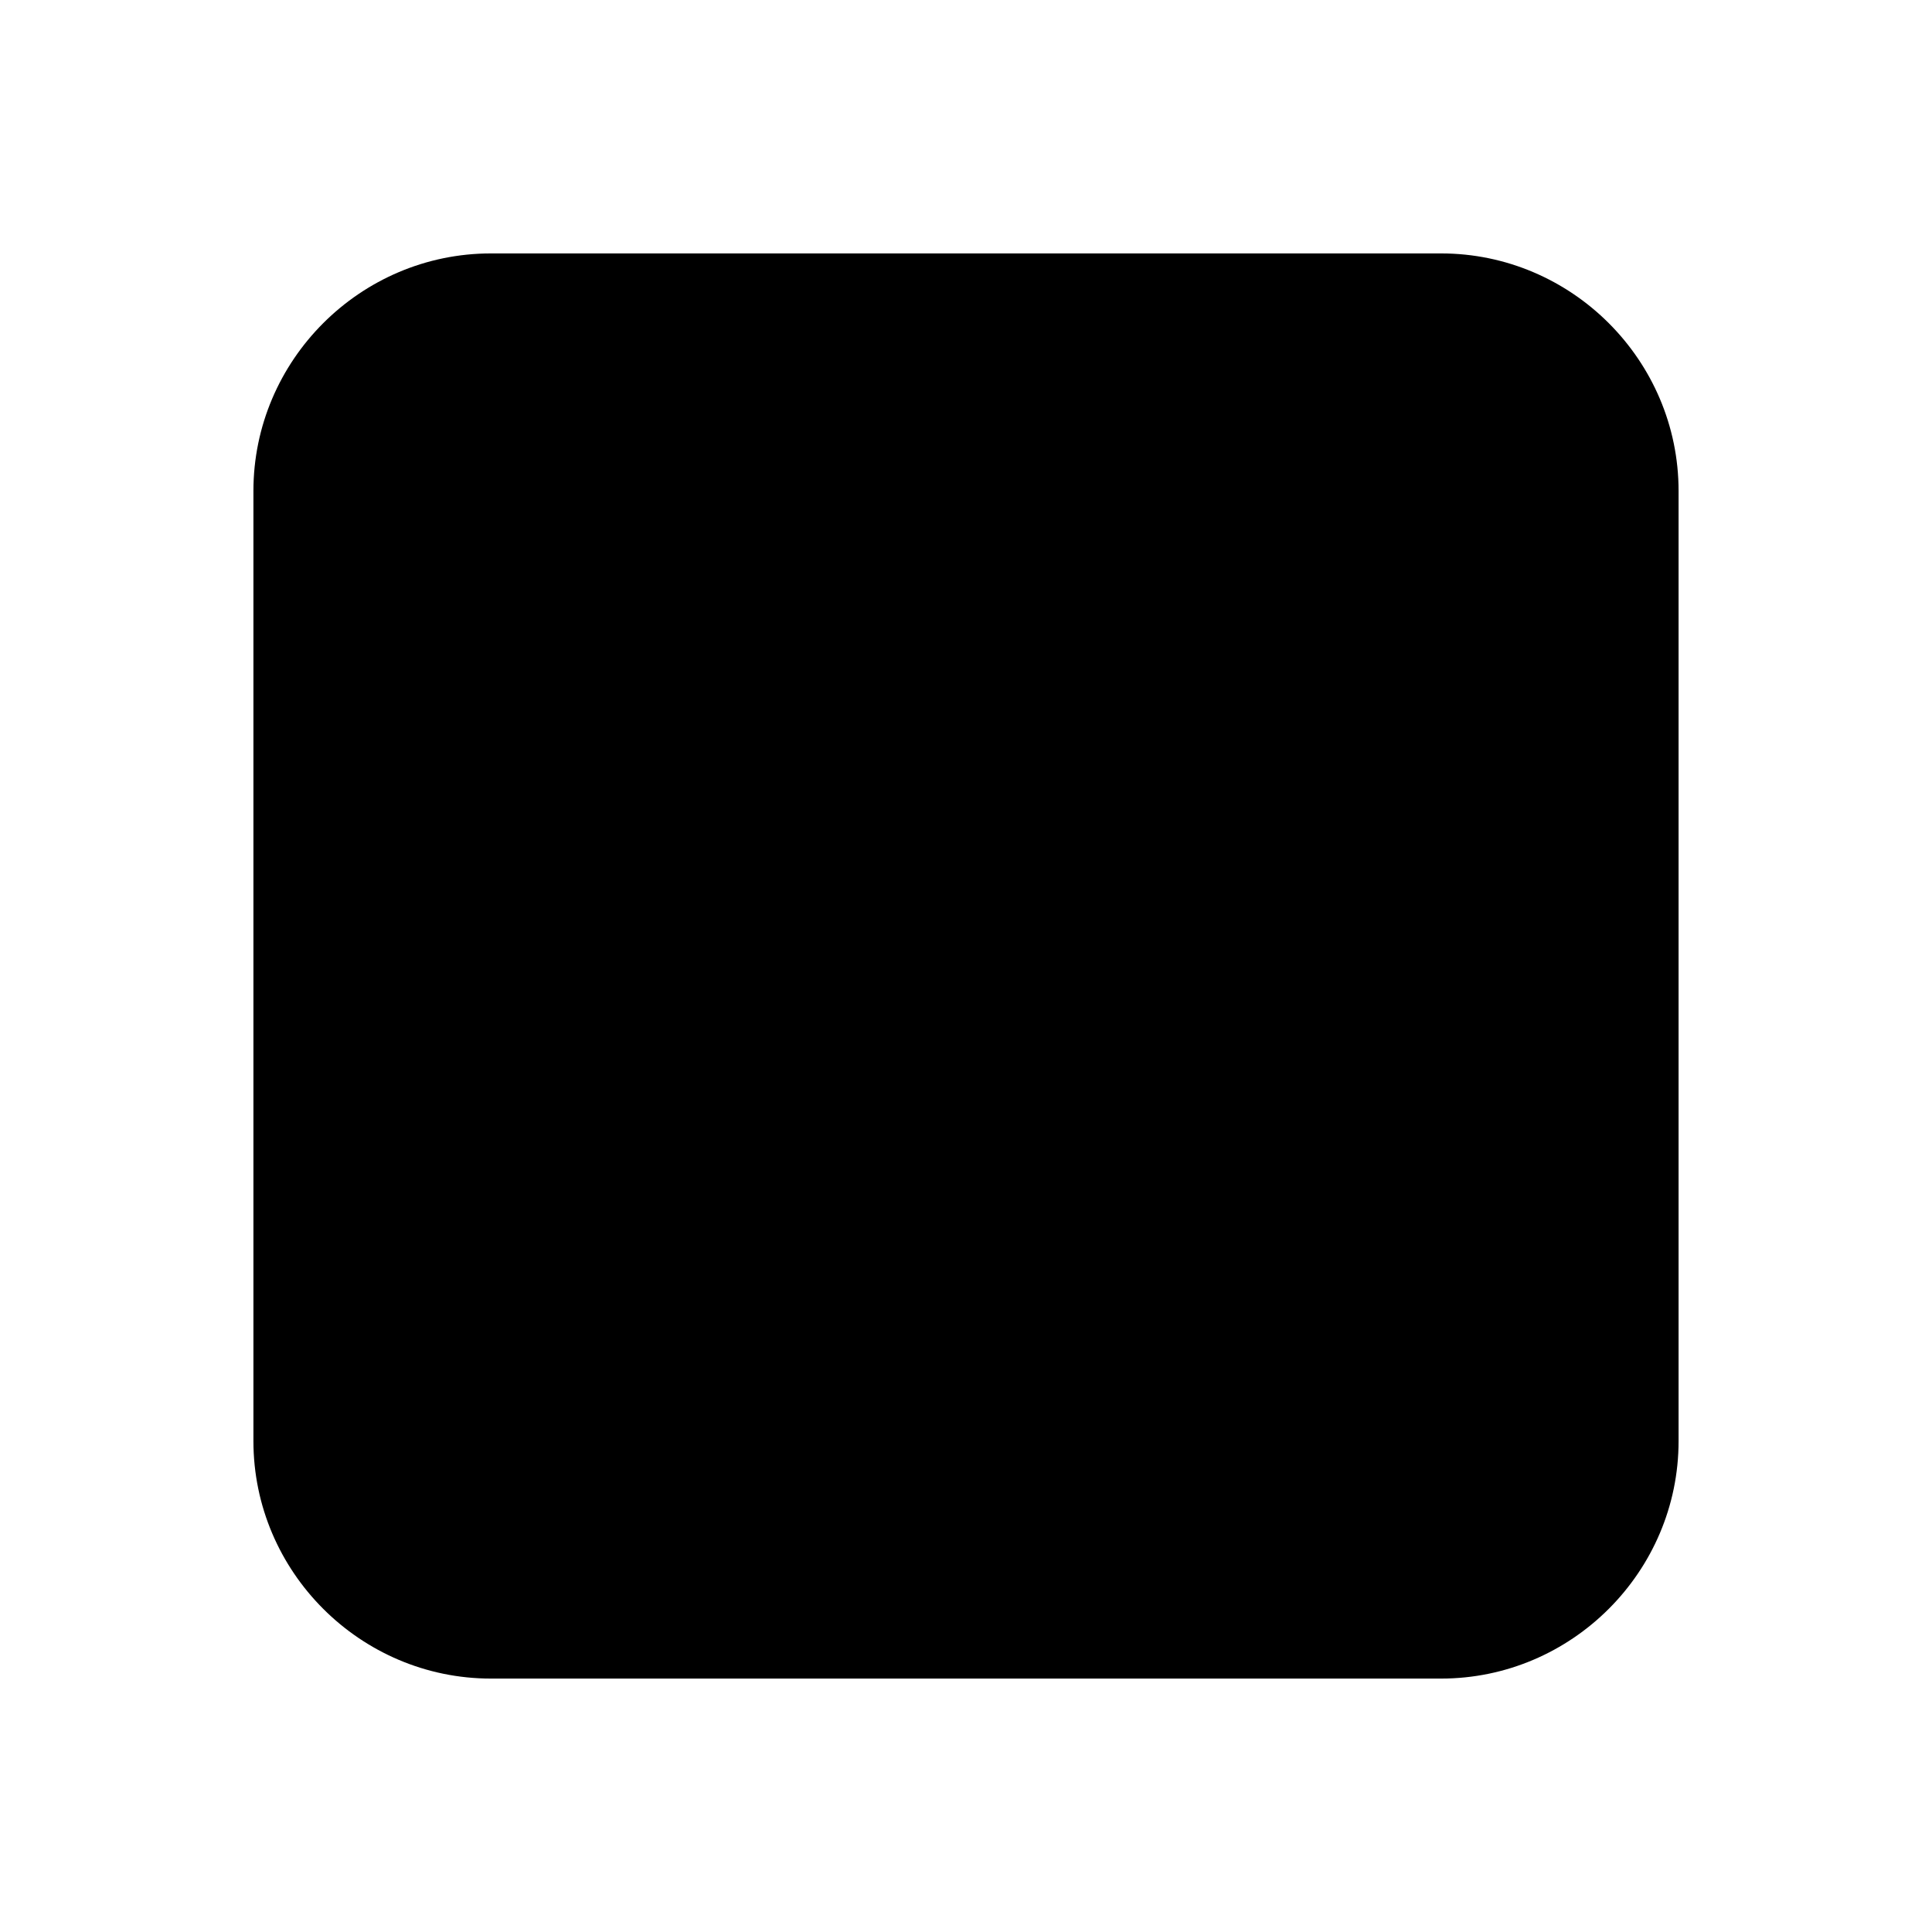
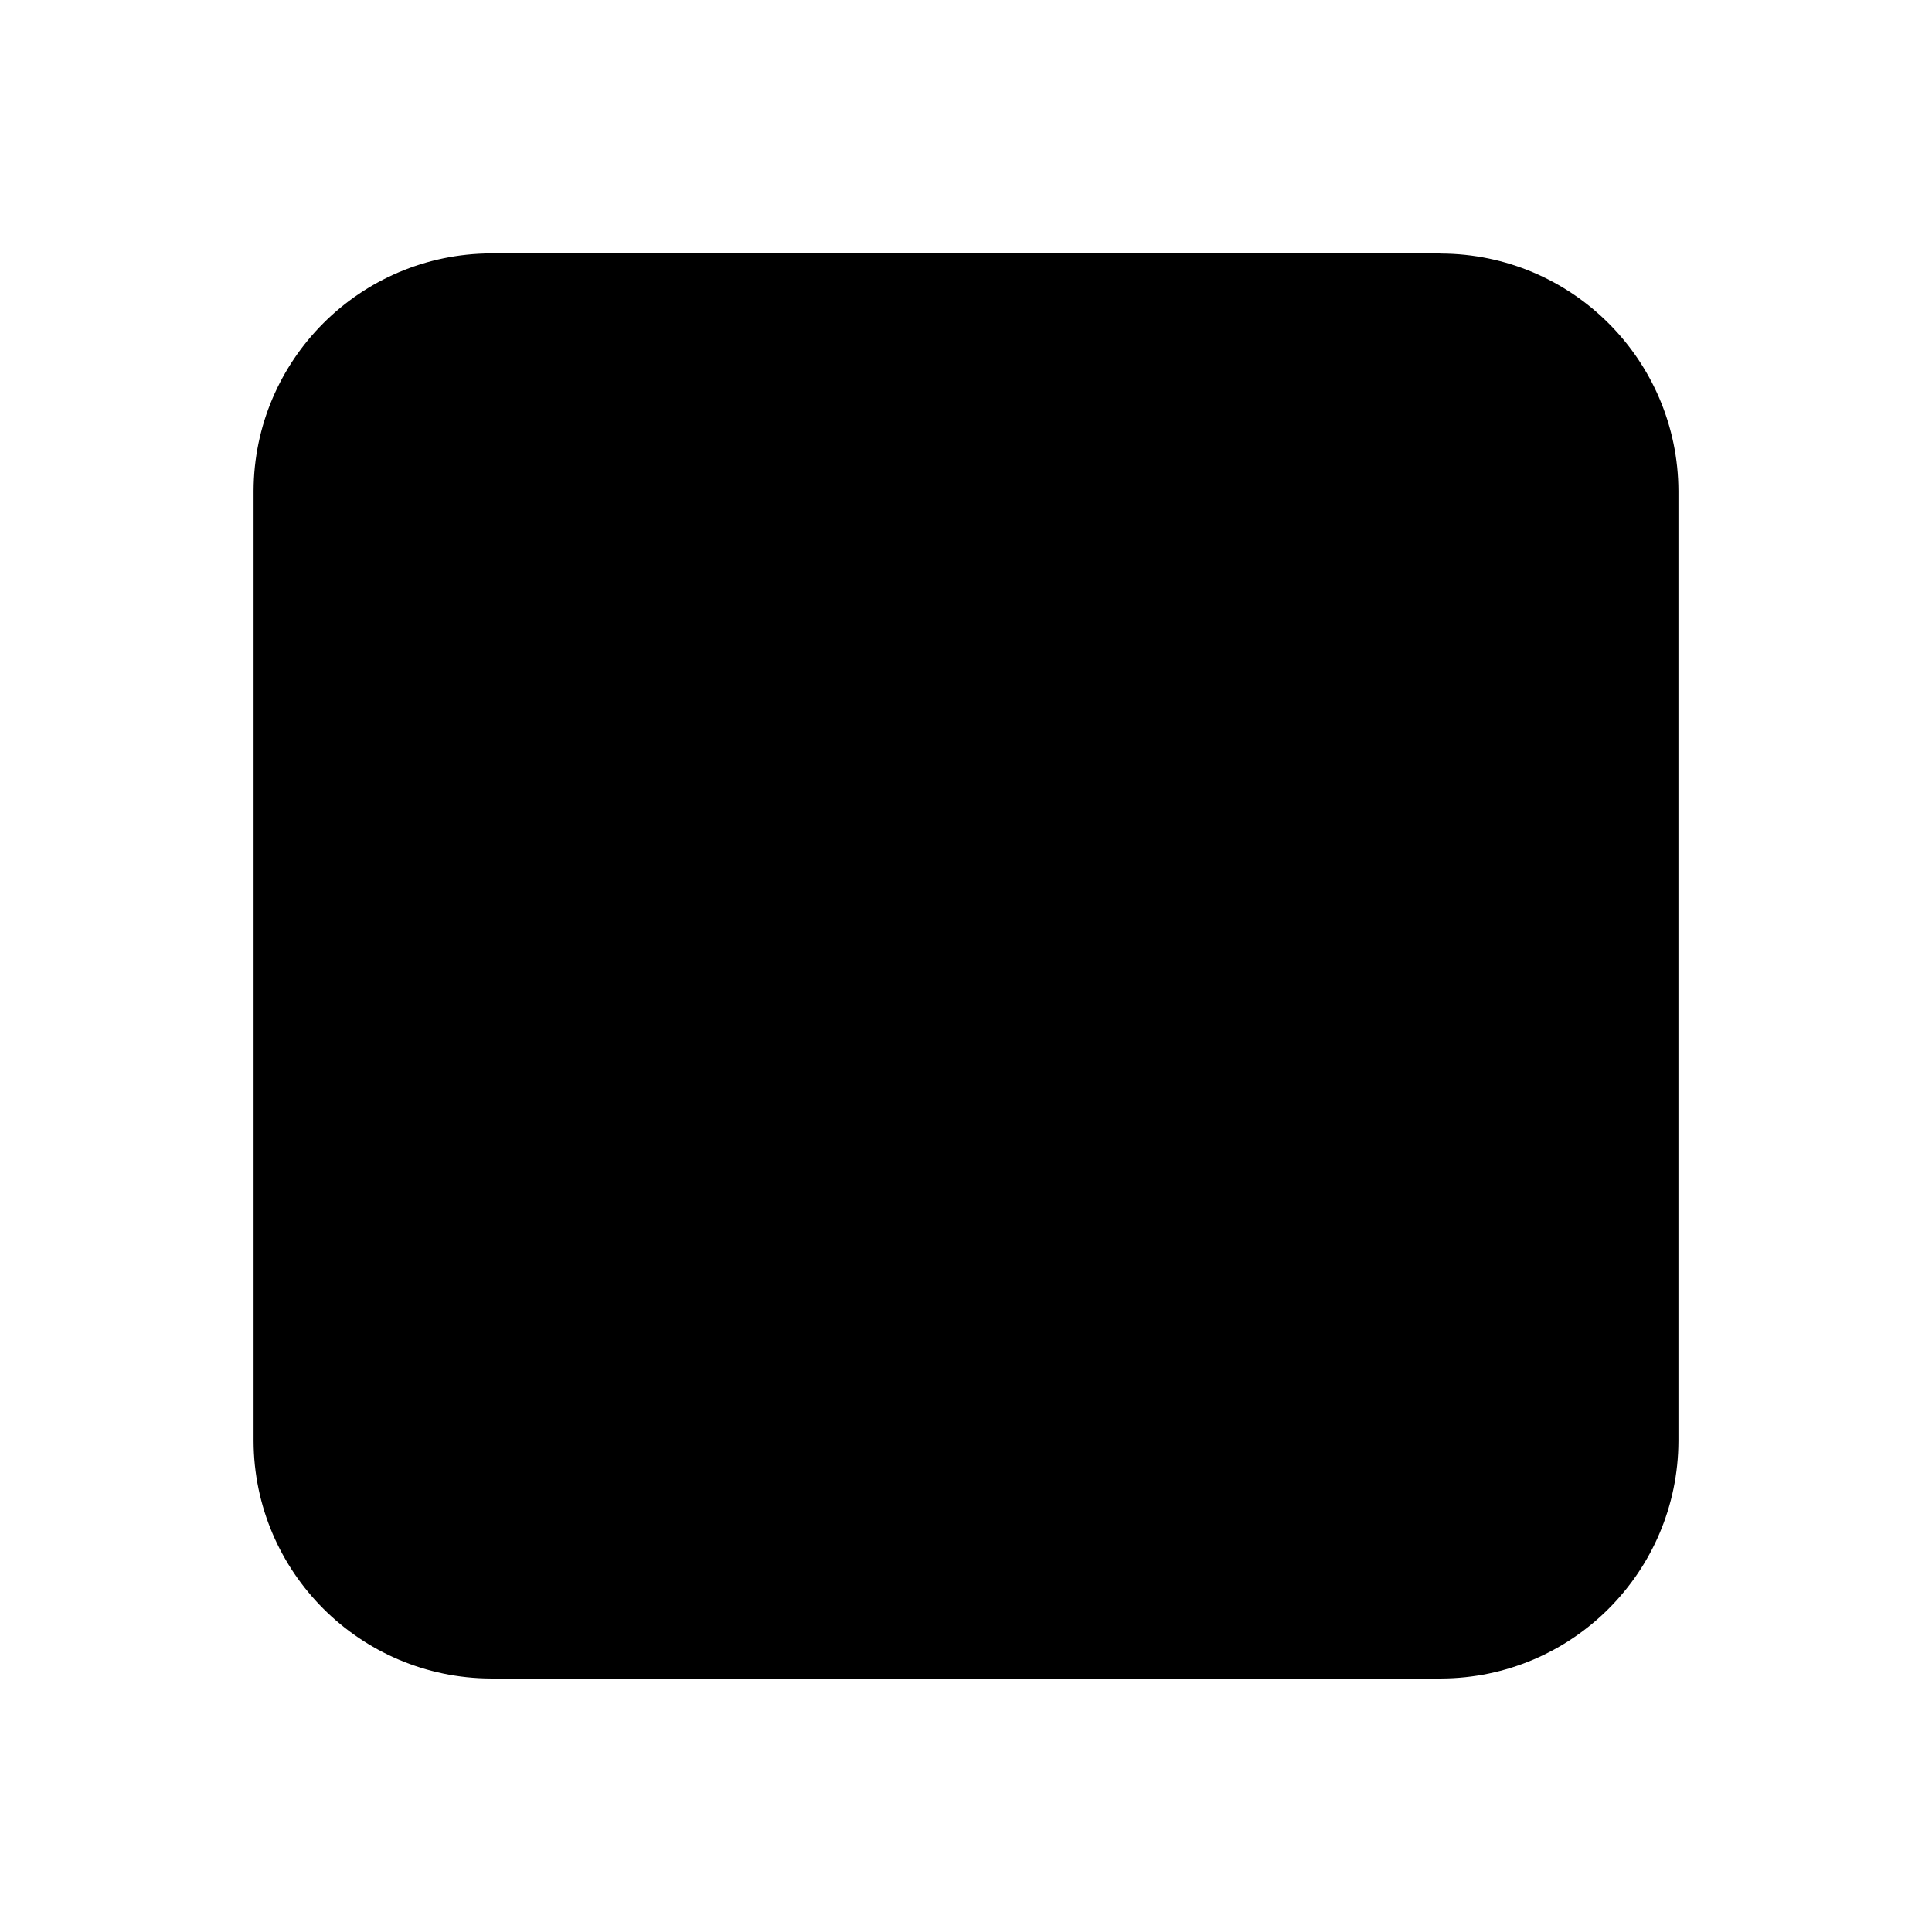
- <svg xmlns="http://www.w3.org/2000/svg" height="24px" id="Layer_1" version="1.2" viewBox="0 0 24 24" width="24px" xml:space="preserve">
-   <defs id="defs9" />
-   <g id="g4" transform="matrix(1.475317,0,0,1.475317,-5.703799,-5.703799)">
-     <path d="M 16,6 H 8 C 6.9,6 6,6.9 6,8 v 8 c 0,1.1 0.9,2 2,2 h 8 c 1.1,0 2,-0.9 2,-2 V 8 C 18,6.9 17.1,6 16,6 Z" id="path2" />
-   </g>
+ <svg xmlns="http://www.w3.org/2000/svg" height="24" version="1.2" width="24" xml:space="preserve">
+   <path d="M17.901 3.148H6.1a2.96 2.96 0 0 0-2.95 2.95v11.803a2.96 2.96 0 0 0 2.95 2.95H17.9a2.96 2.96 0 0 0 2.95-2.95V6.1a2.96 2.96 0 0 0-2.95-2.95Z" />
</svg>
